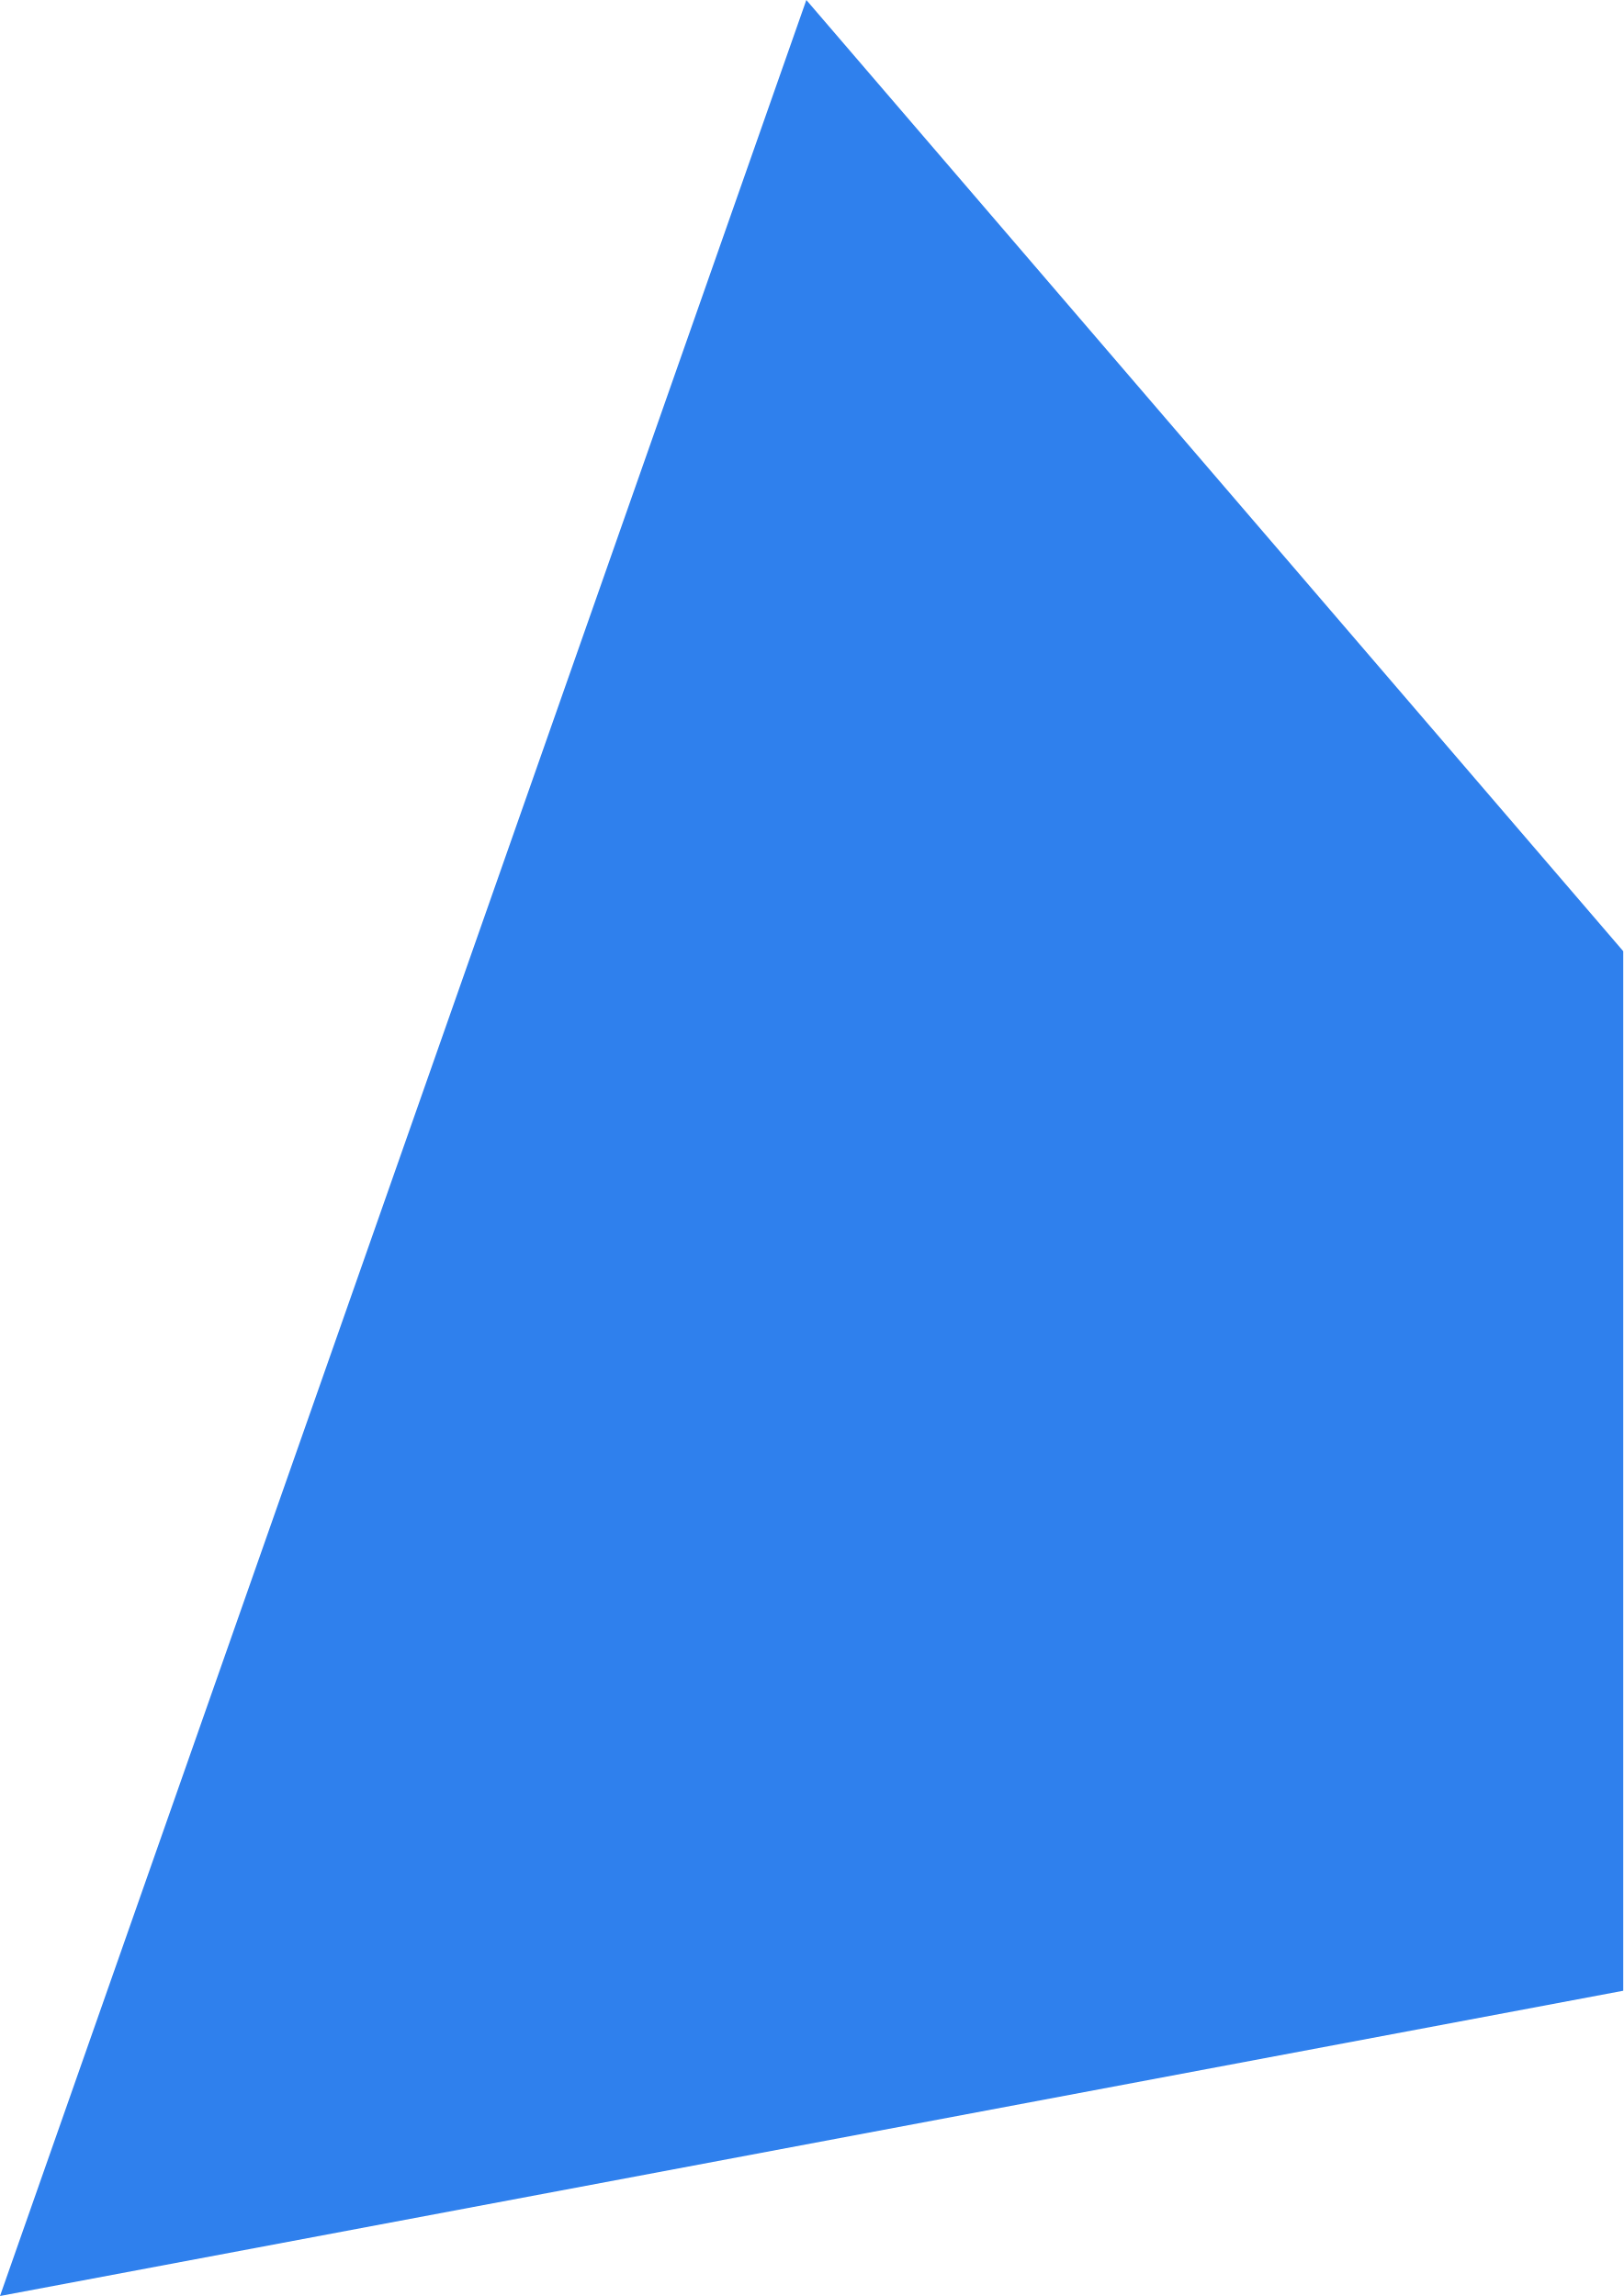
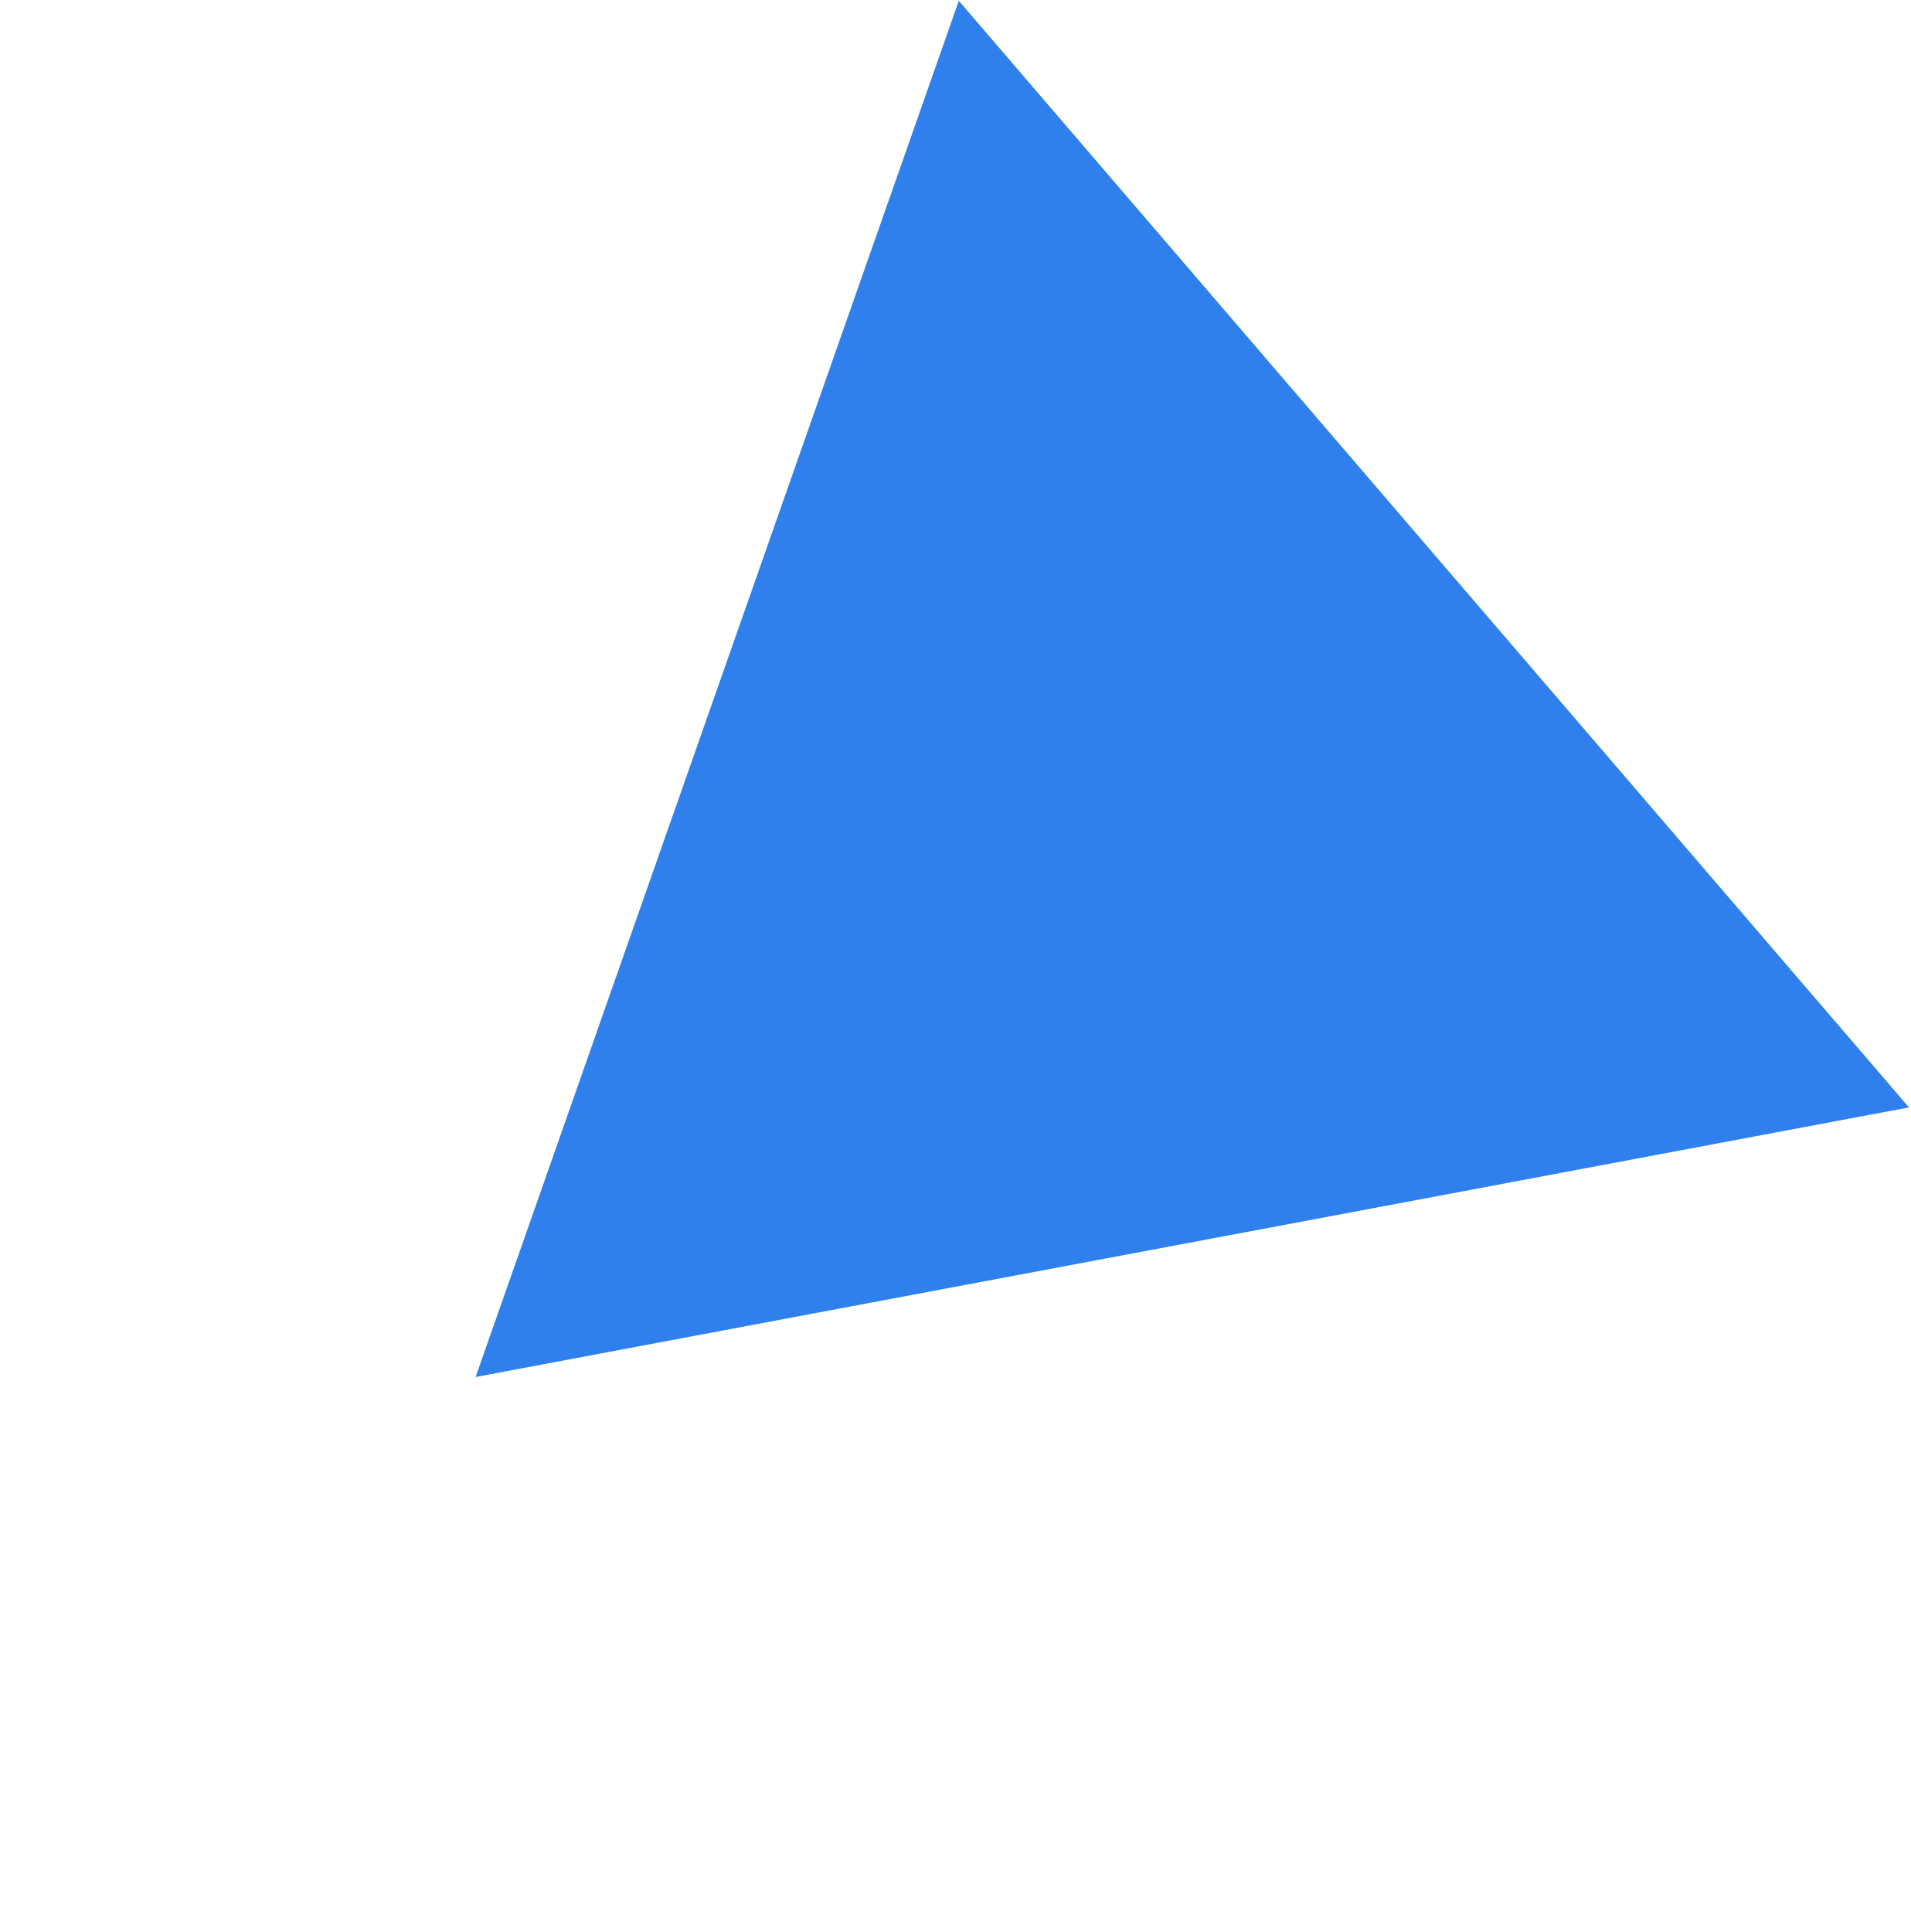
- <svg xmlns="http://www.w3.org/2000/svg" version="1.1" id="Layer_1" x="0px" y="0px" width="447.12px" height="632.54px" viewBox="0 0 447.12 632.54" style="enable-background:new 0 0 447.12 632.54;" xml:space="preserve">
-   <style type="text/css">
- 
- 	.st0{fill:#2F80ED;}
- 
- </style>
-   <g>
-     <polygon class="st0" points="222.108,0 0,632.539 447.122,548.443 447.122,262.048  " />
-   </g>
+ <svg xmlns="http://www.w3.org/2000/svg" width="995" height="1006" viewBox="0 0 995 1006" fill="none">
+   <path d="M247.666 717.014L499.294 0.404L994.083 576.626L247.666 717.014Z" fill="#2F80ED" />
</svg>
